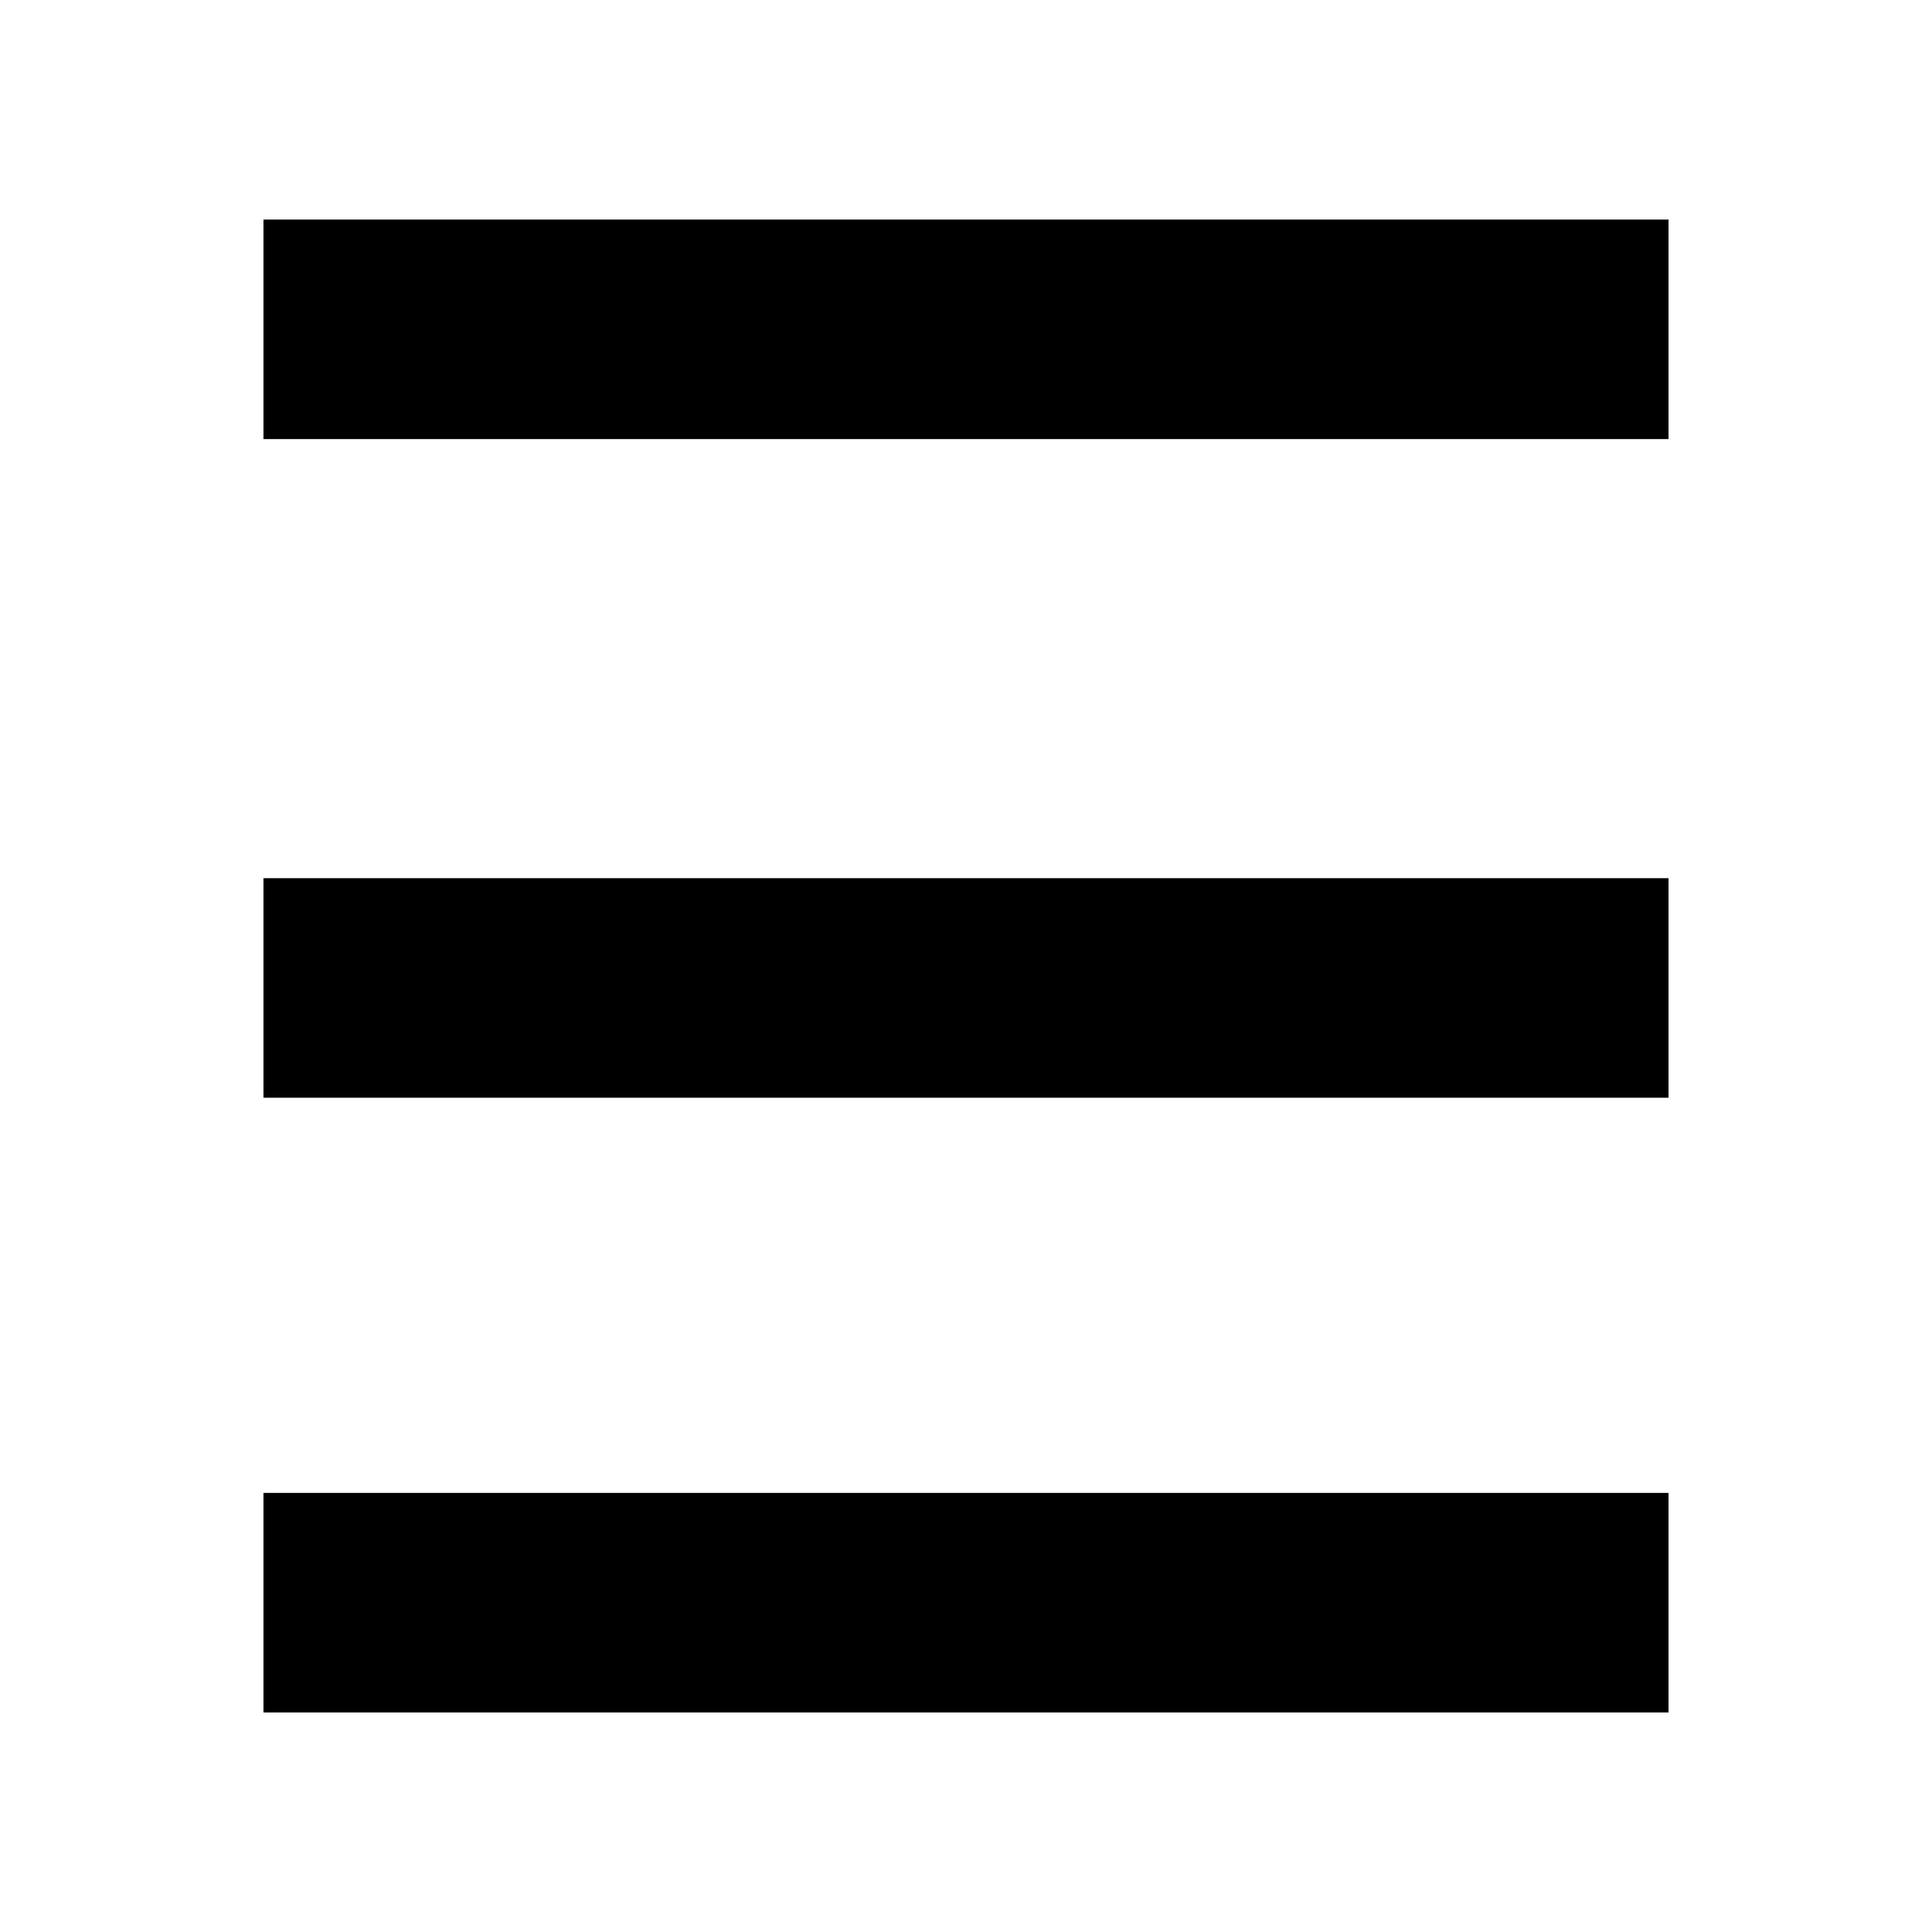
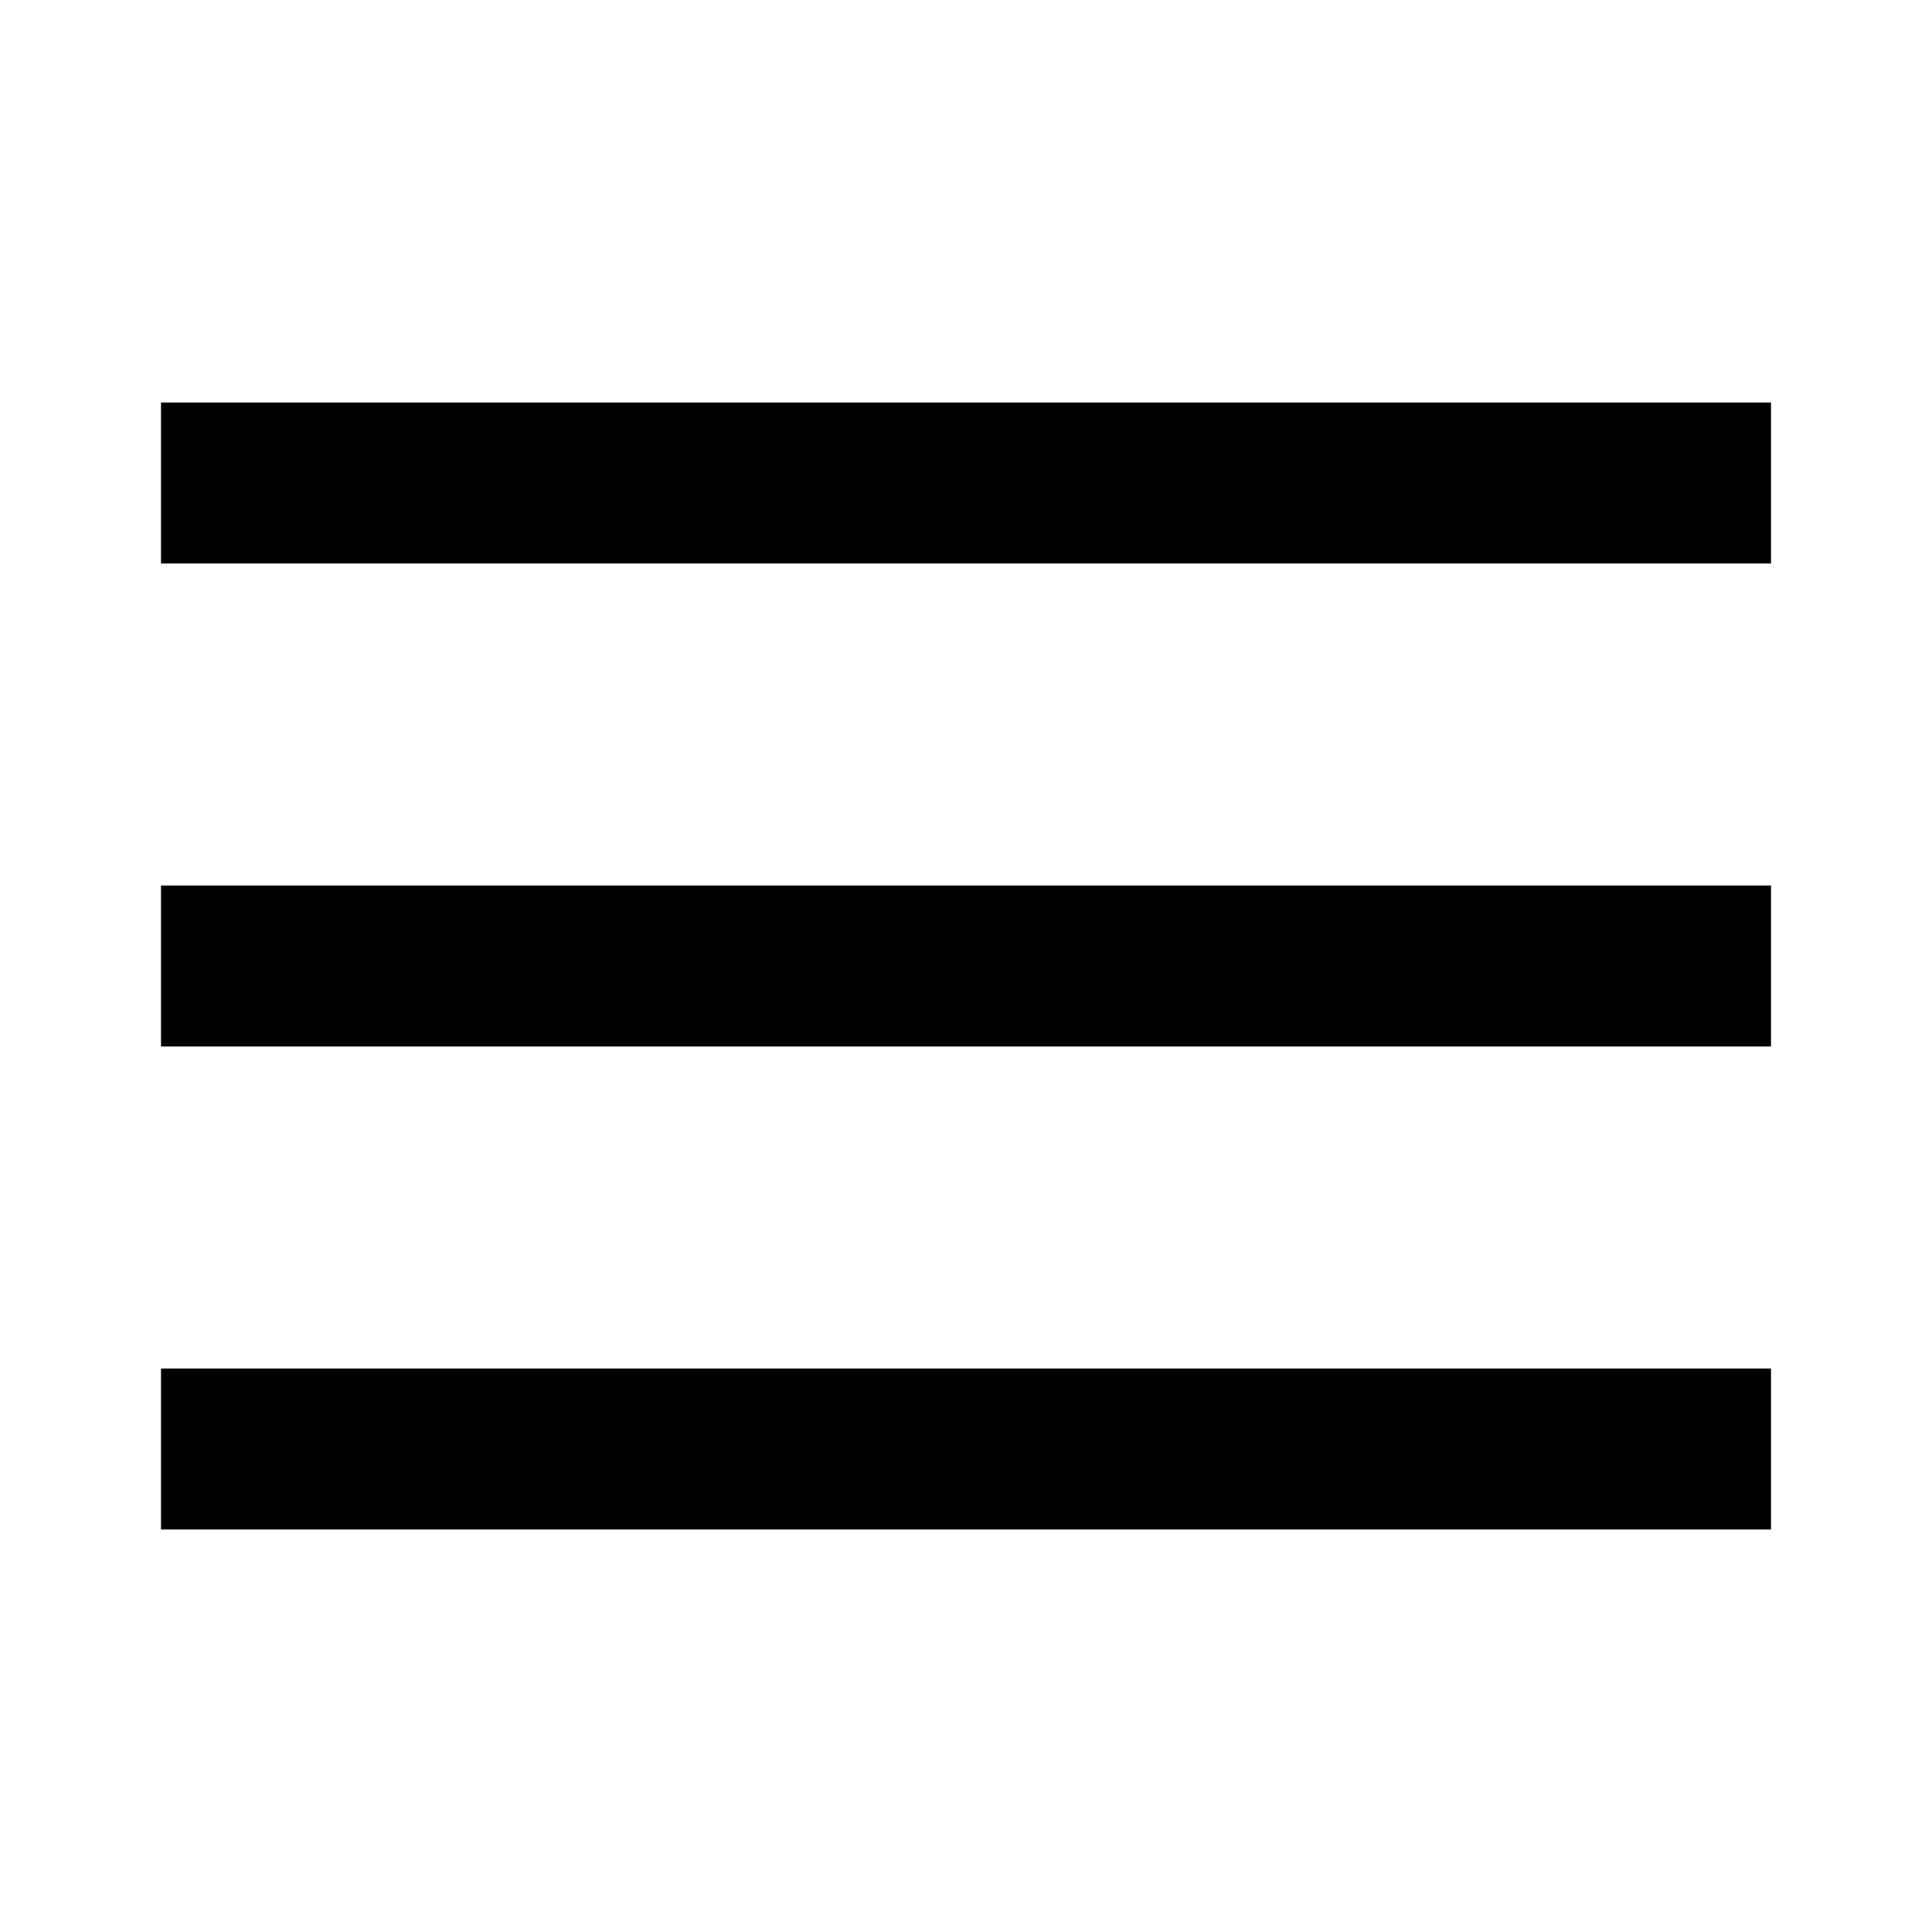
- <svg xmlns="http://www.w3.org/2000/svg" width="44px" height="44px" viewBox="0 0 44 44" version="1.1">
-   <defs />
-   <g id="Page-1" stroke="none" stroke-width="1" fill="none" fill-rule="evenodd">
-     <g id="hamburger" fill="#000000">
-       <path d="M6,5 L38,5 L38,10 L6,10 L6,5 Z M6,20 L38,20 L38,25 L6,25 L6,20 Z M6,34 L38,34 L38,39 L6,39 L6,34 Z" id="Combined-Shape" />
-     </g>
-   </g>
+ <svg xmlns="http://www.w3.org/2000/svg" width="24" height="24" viewBox="0 0 24 24">
+   <path fill="#000000" fill-rule="evenodd" d="M2,5 L22,5 L22,7 L2,7 L2,5 Z M2,17 L22,17 L22,19 L2,19 L2,17 Z M2,11 L22,11 L22,13 L2,13 L2,11 Z" />
</svg>
